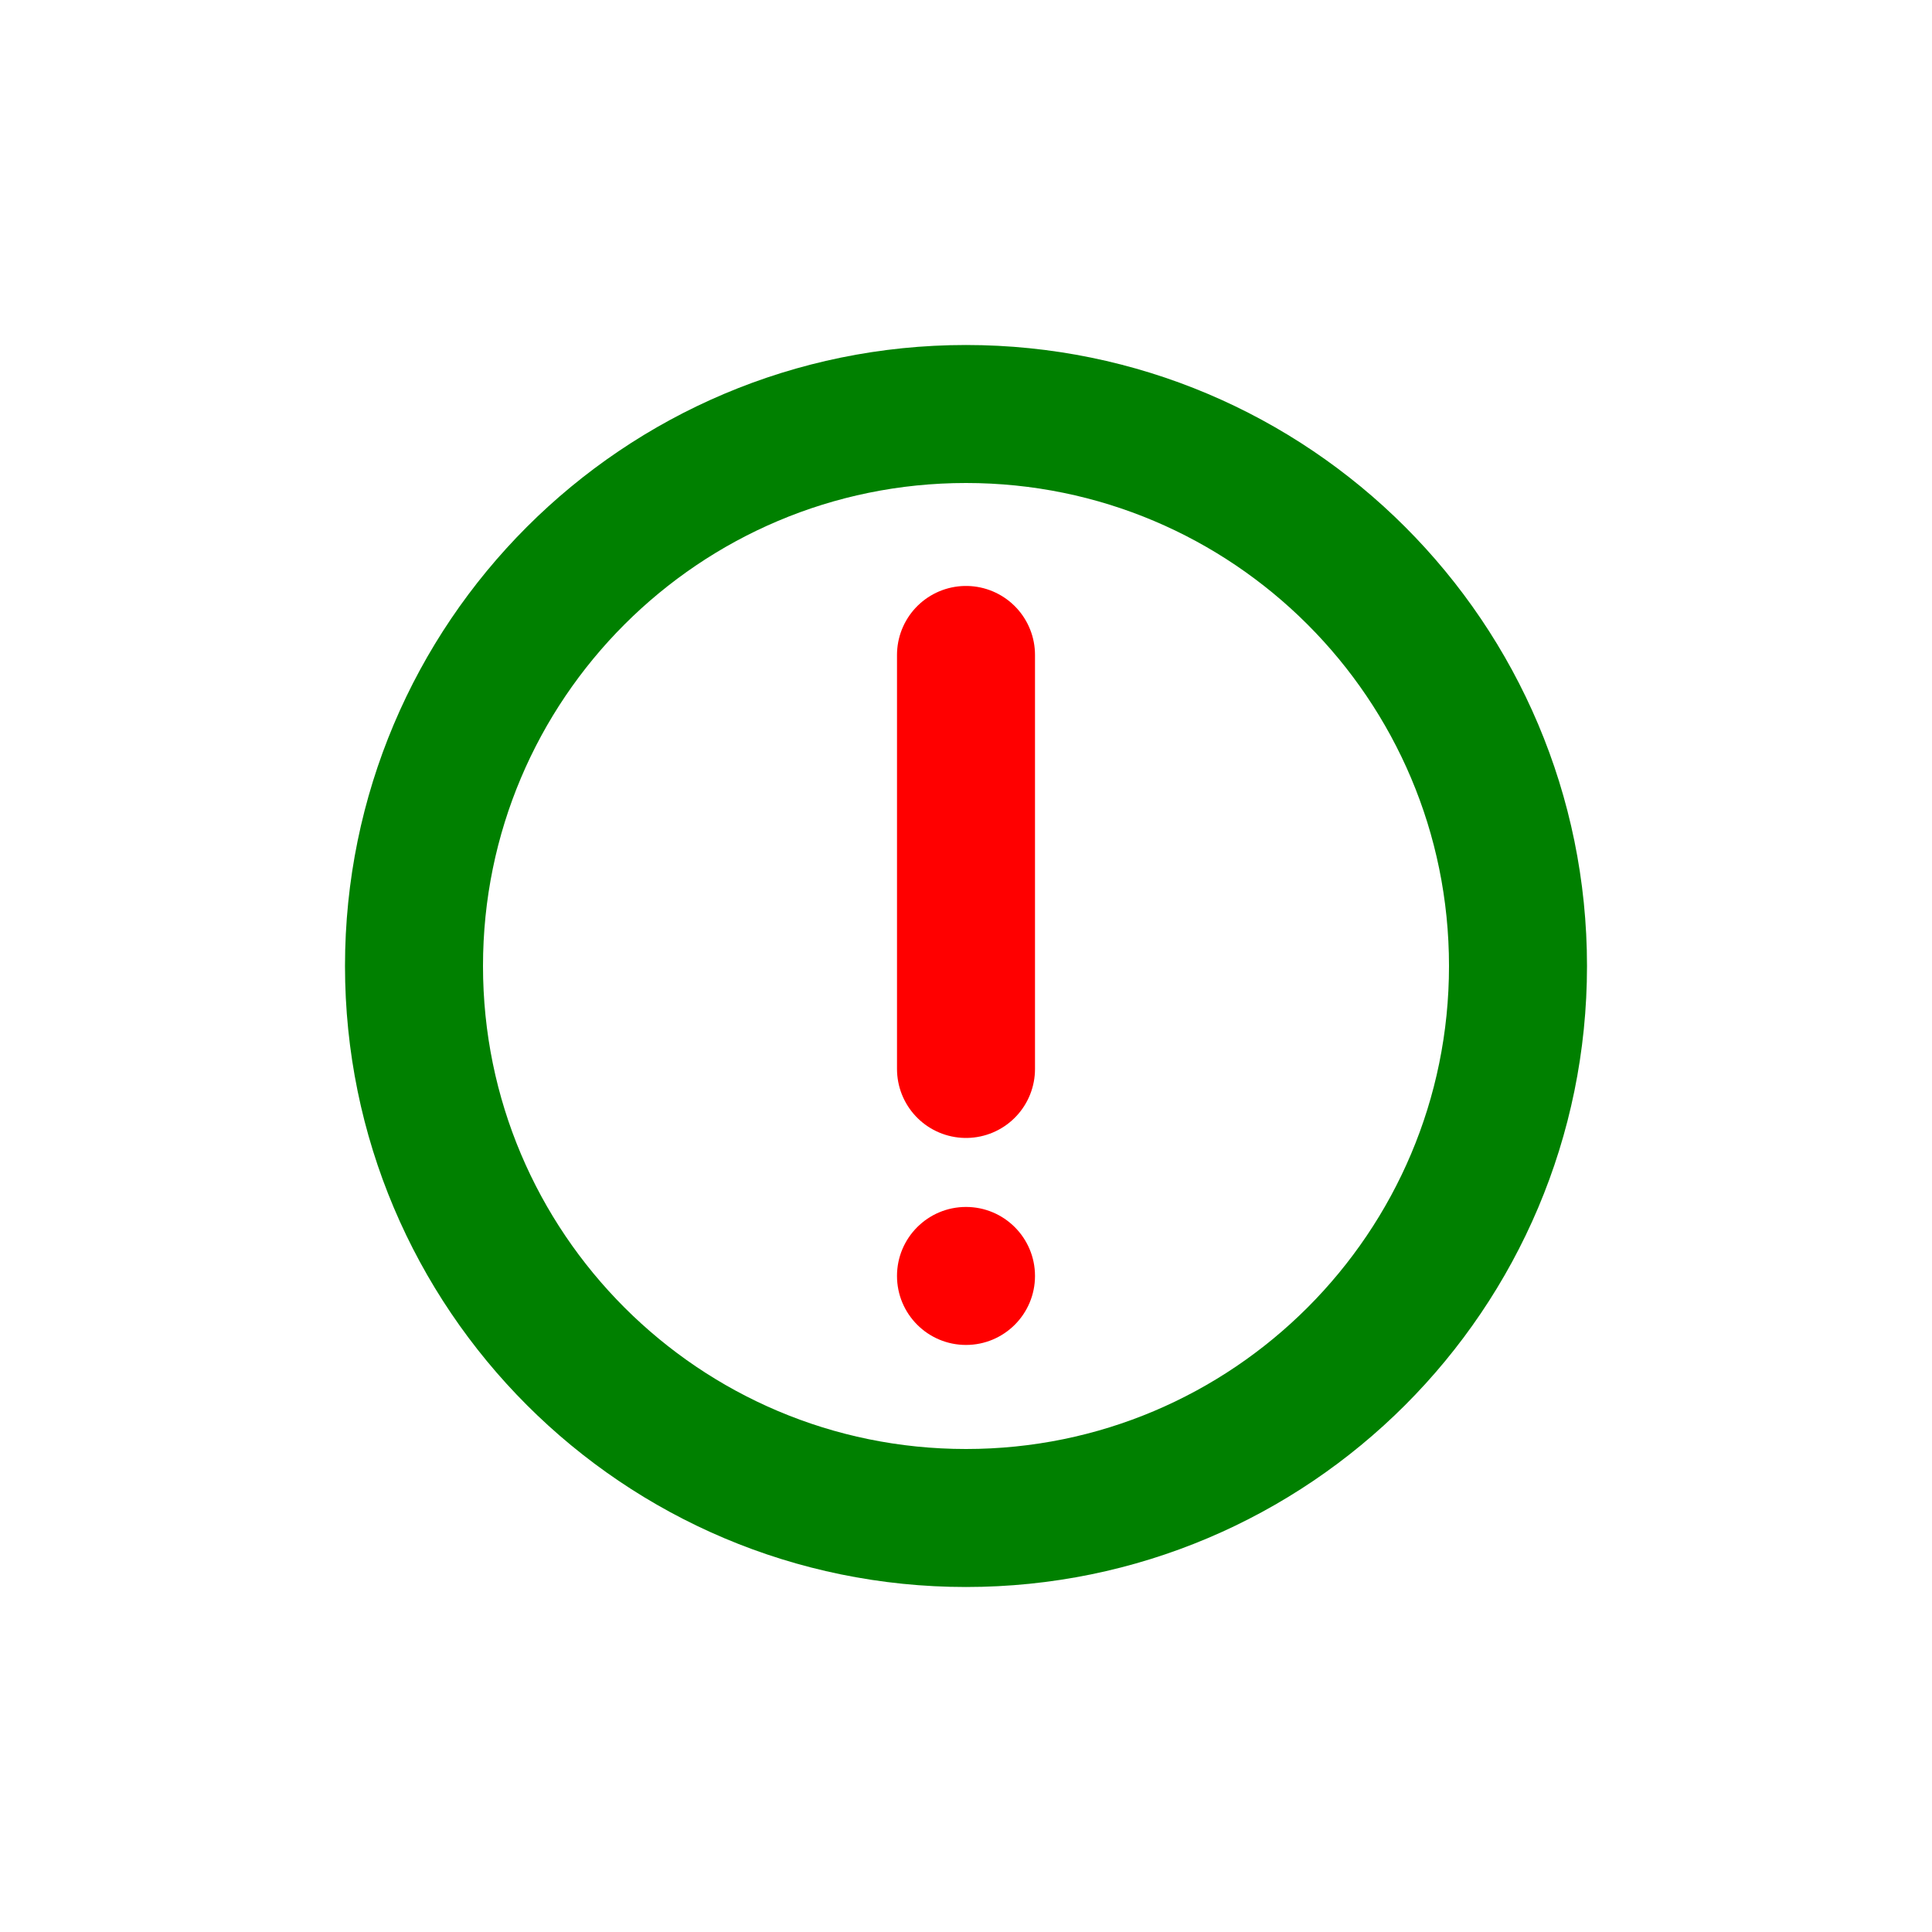
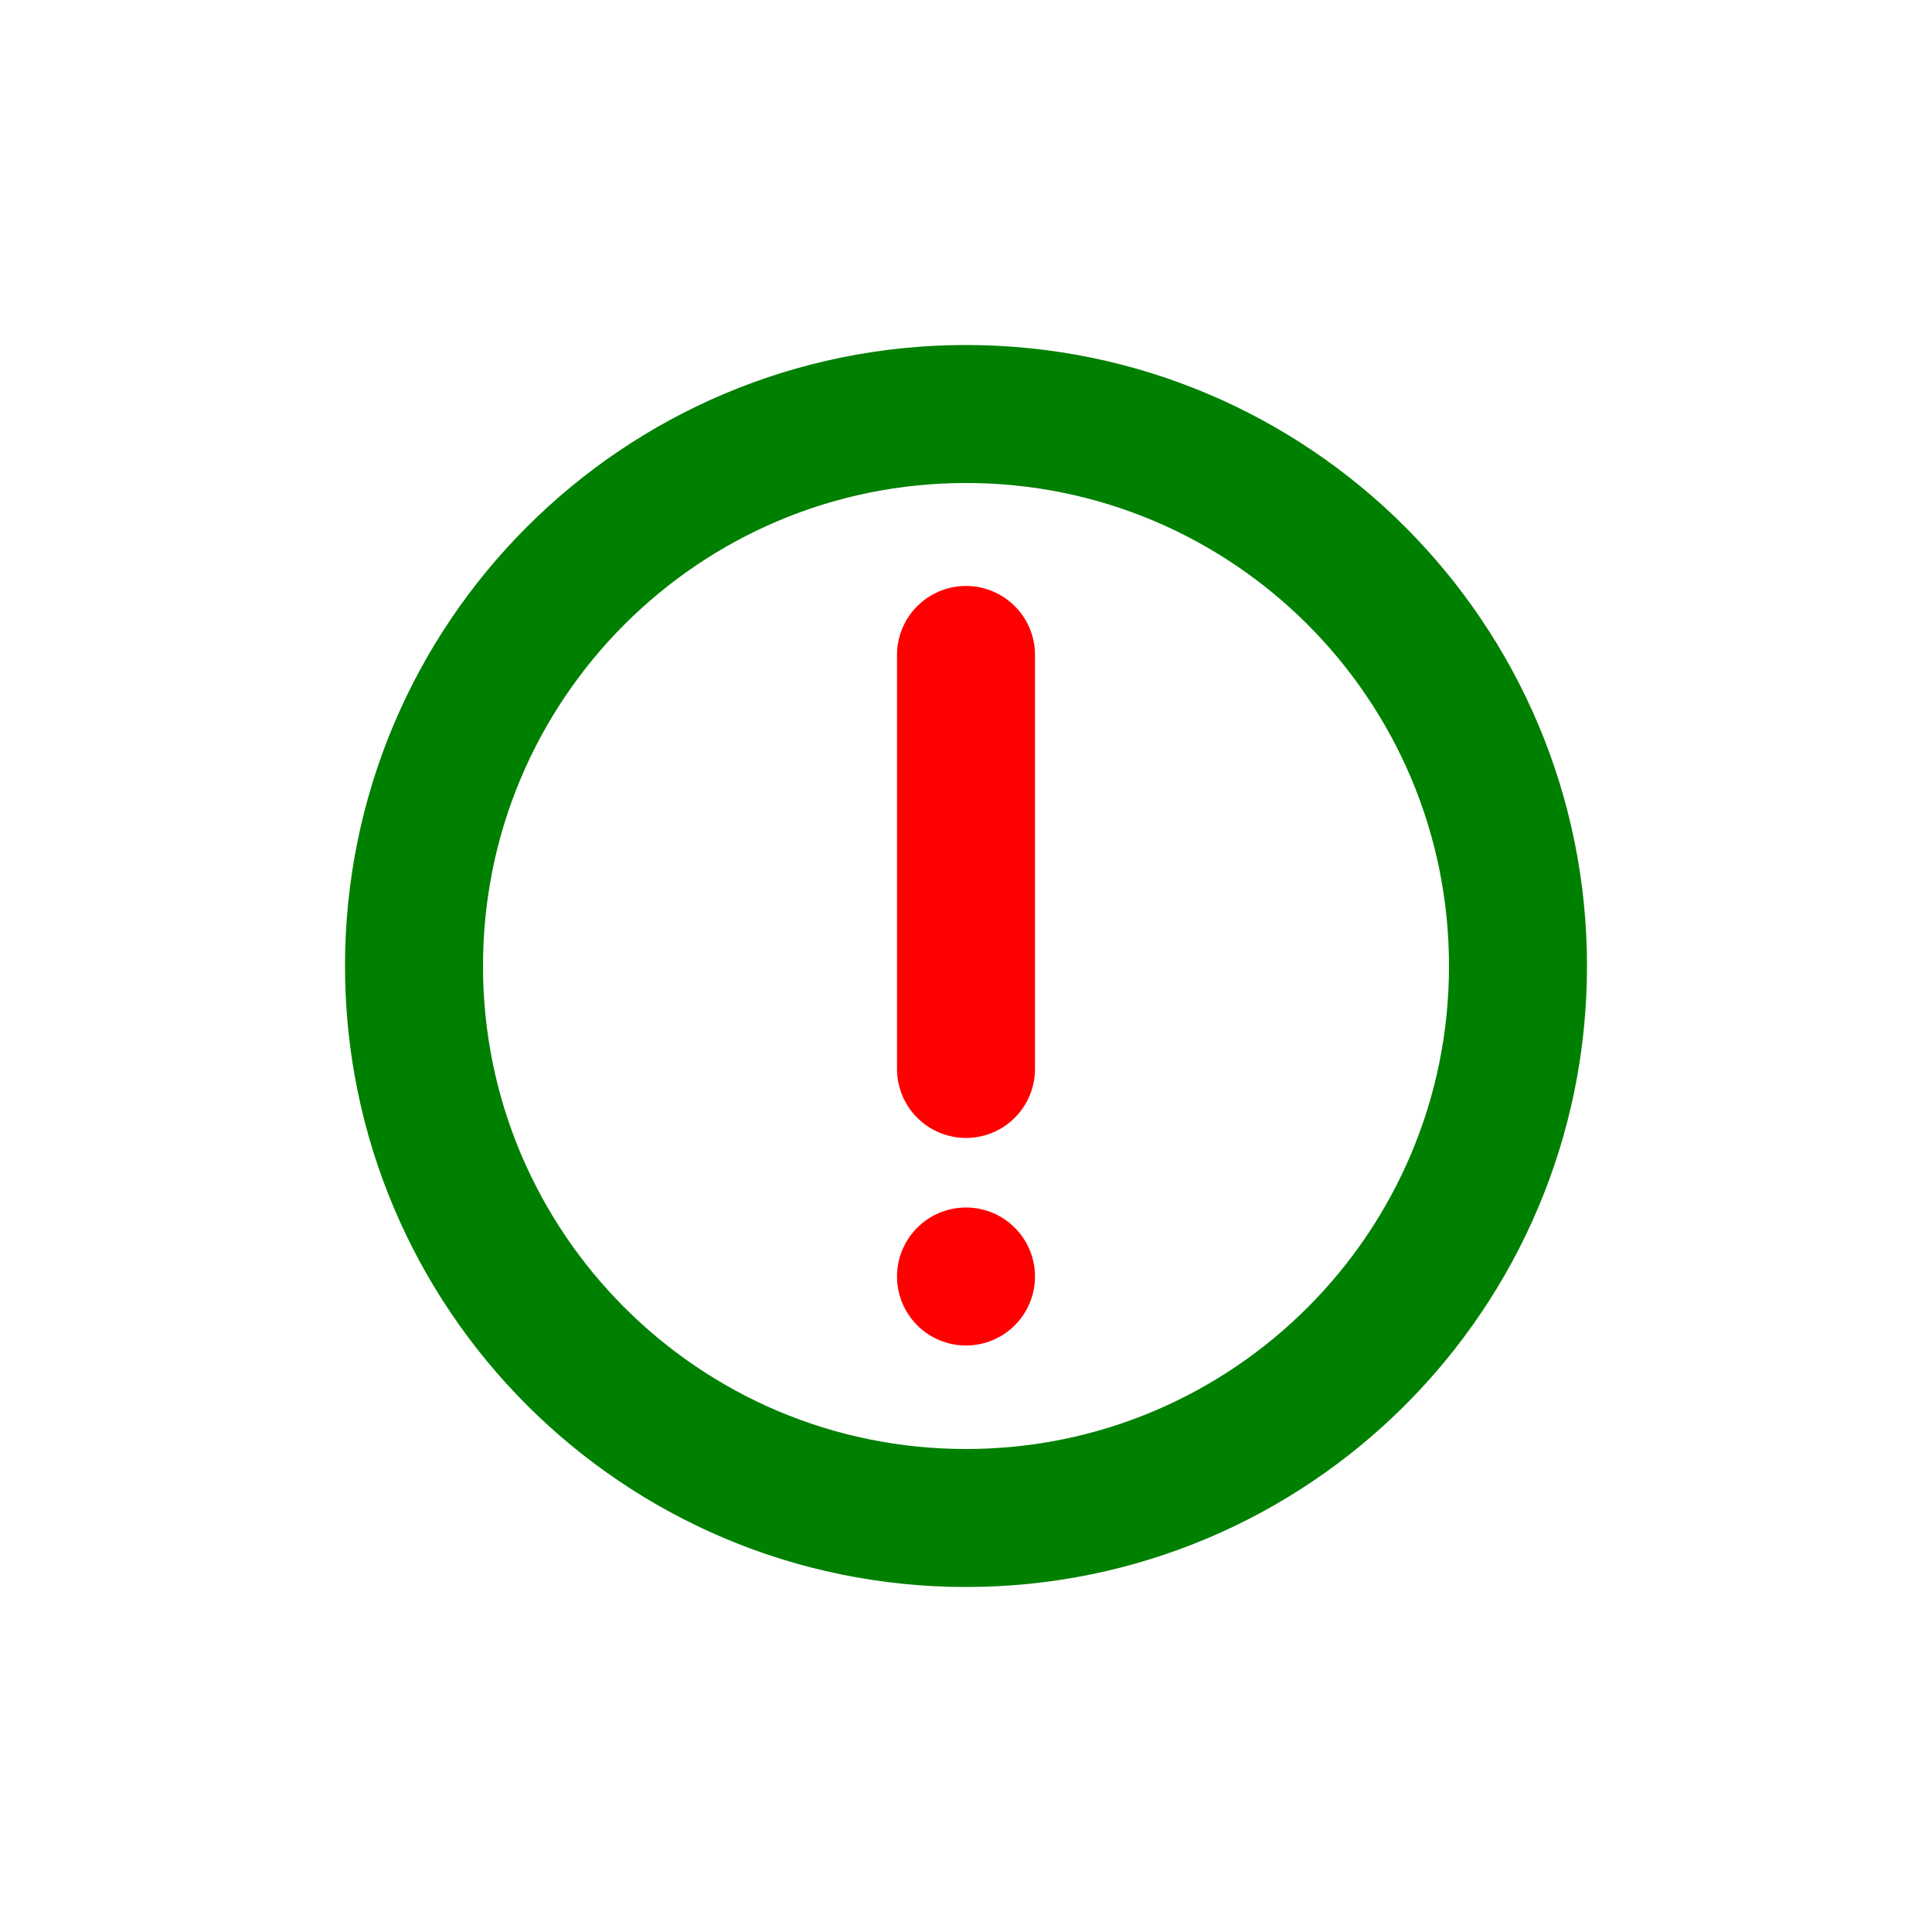
<svg xmlns="http://www.w3.org/2000/svg" width="16" height="16" fill="none" viewBox="0 0 14 14">
-   <path stroke="red" stroke-linecap="round" d="M7 4.746v3" />
-   <circle cx="7" cy="9.246" r=".5" fill="red" />
+   <path stroke="red" stroke-linecap="round" d="M7 4.746v3M7 9.25v0" />
  <circle cx="7" cy="7" r="4" stroke="green" />
</svg>
